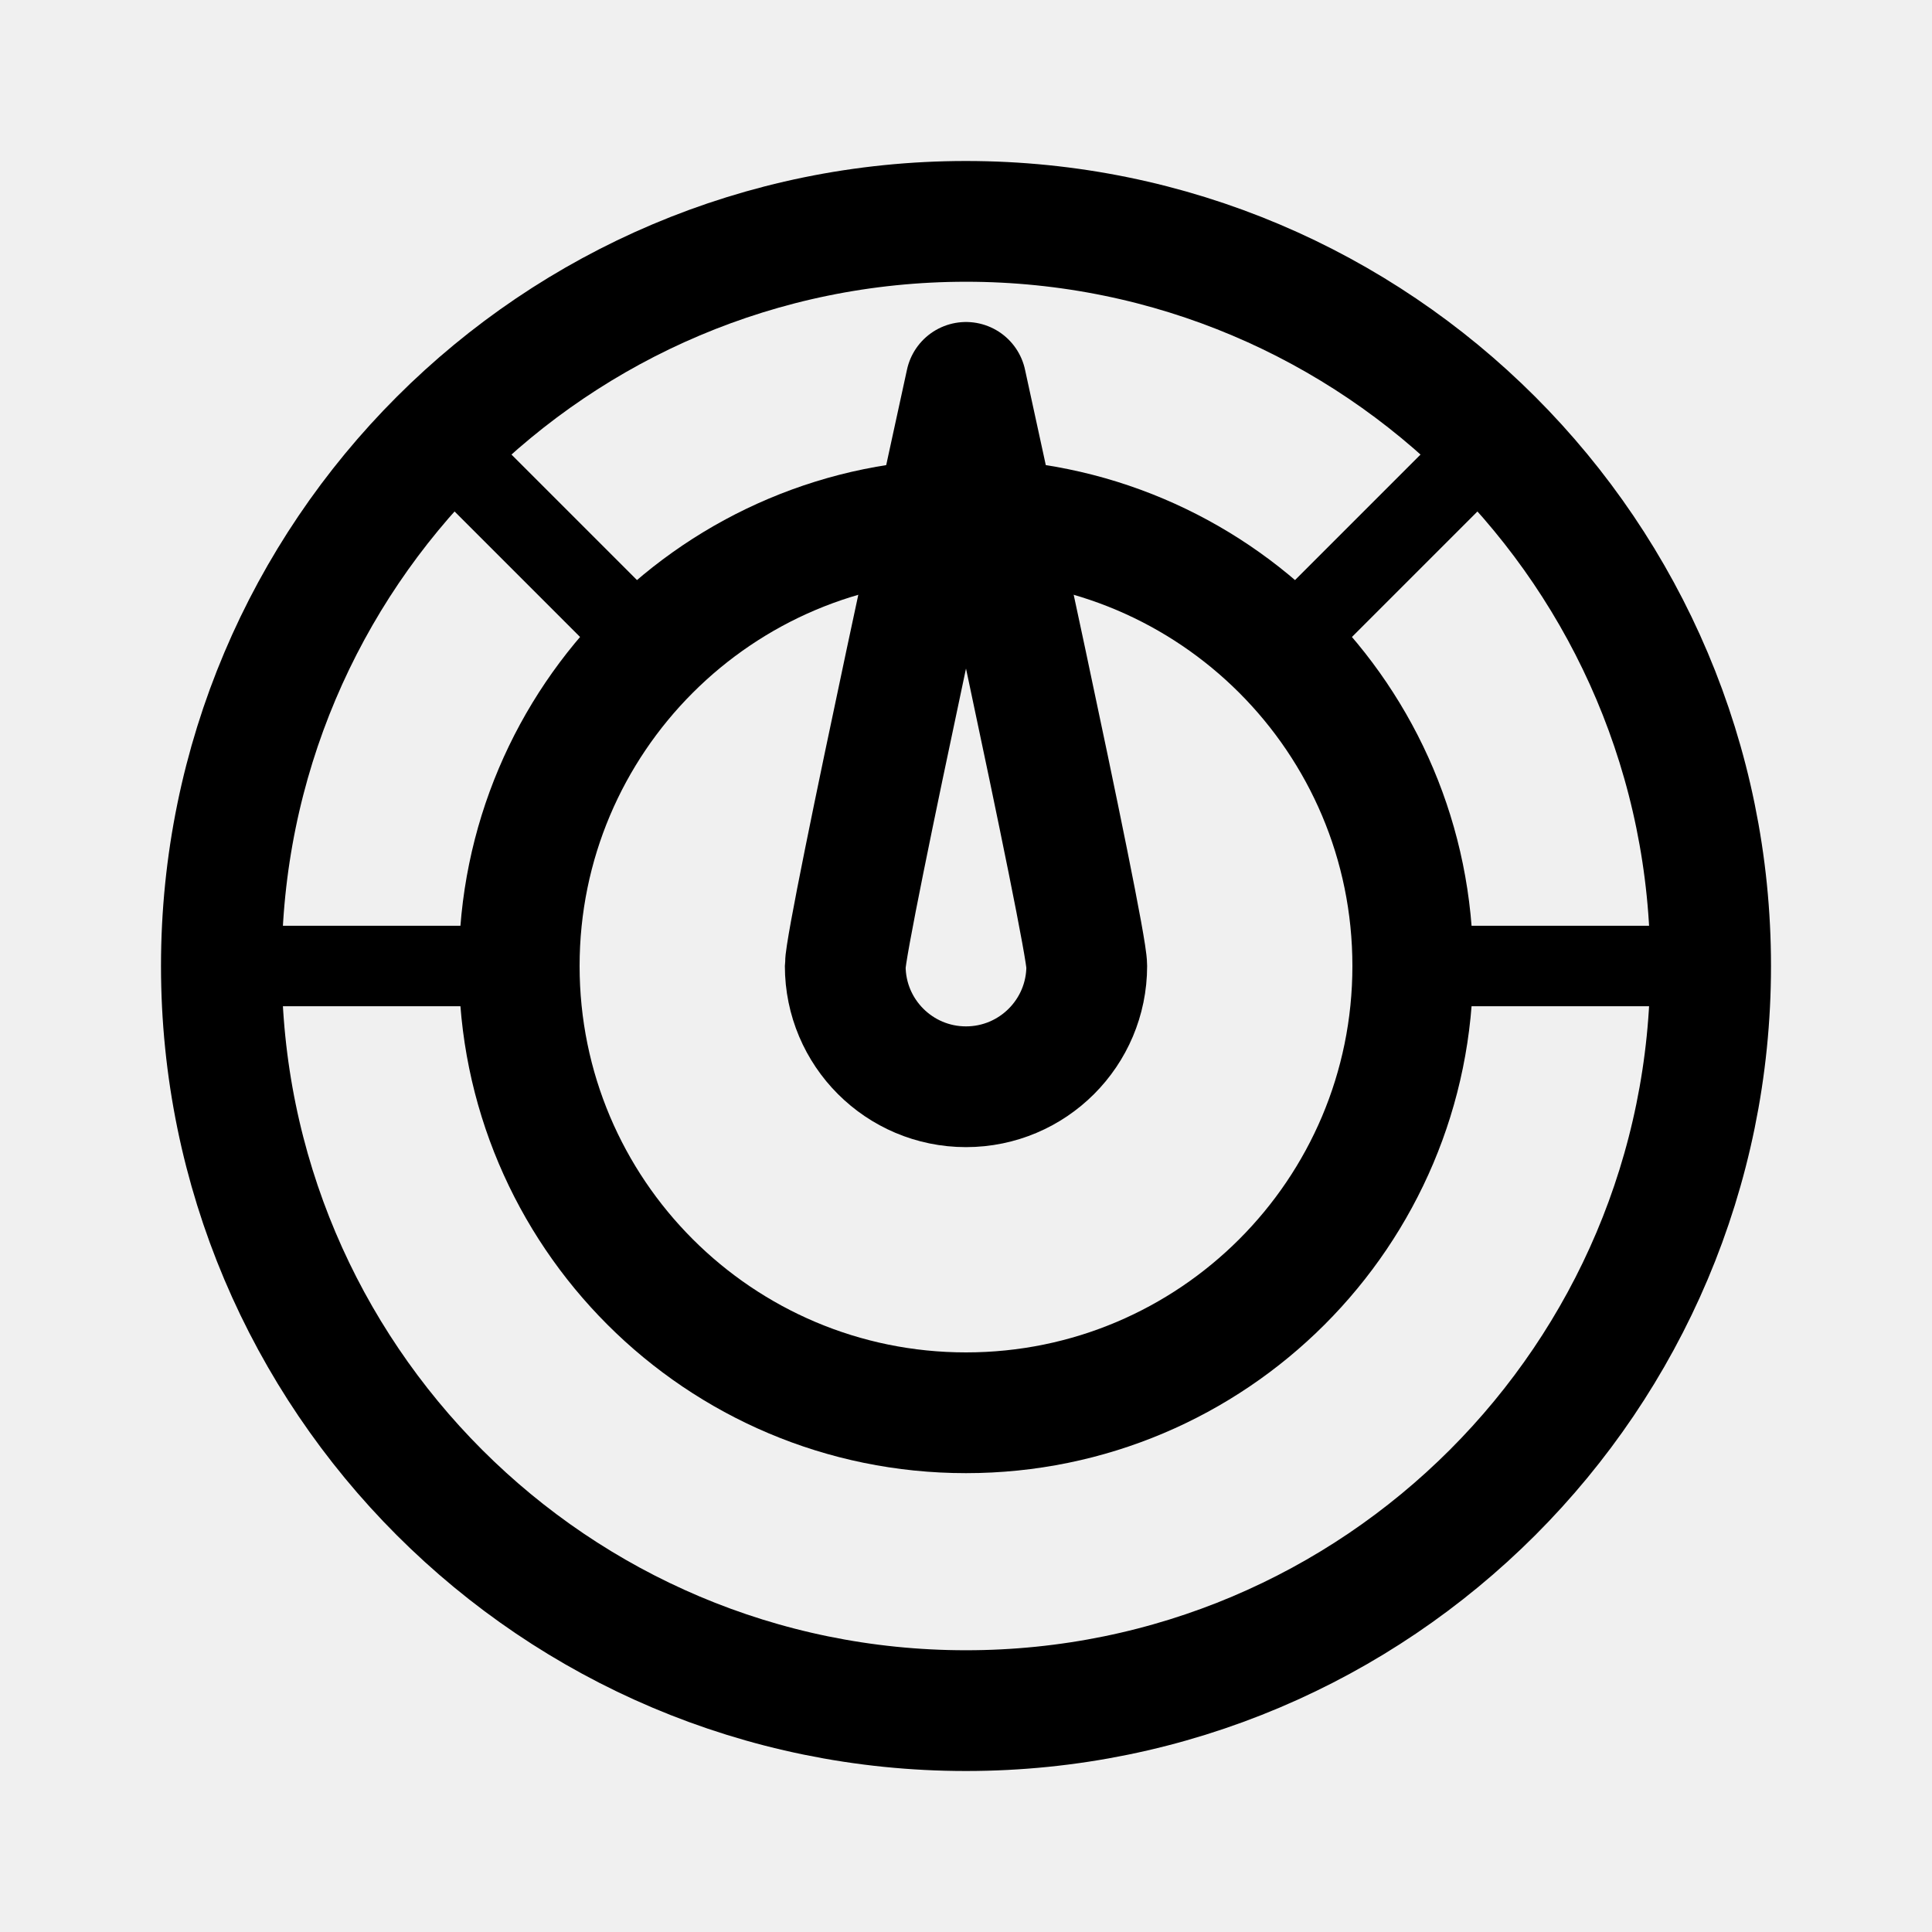
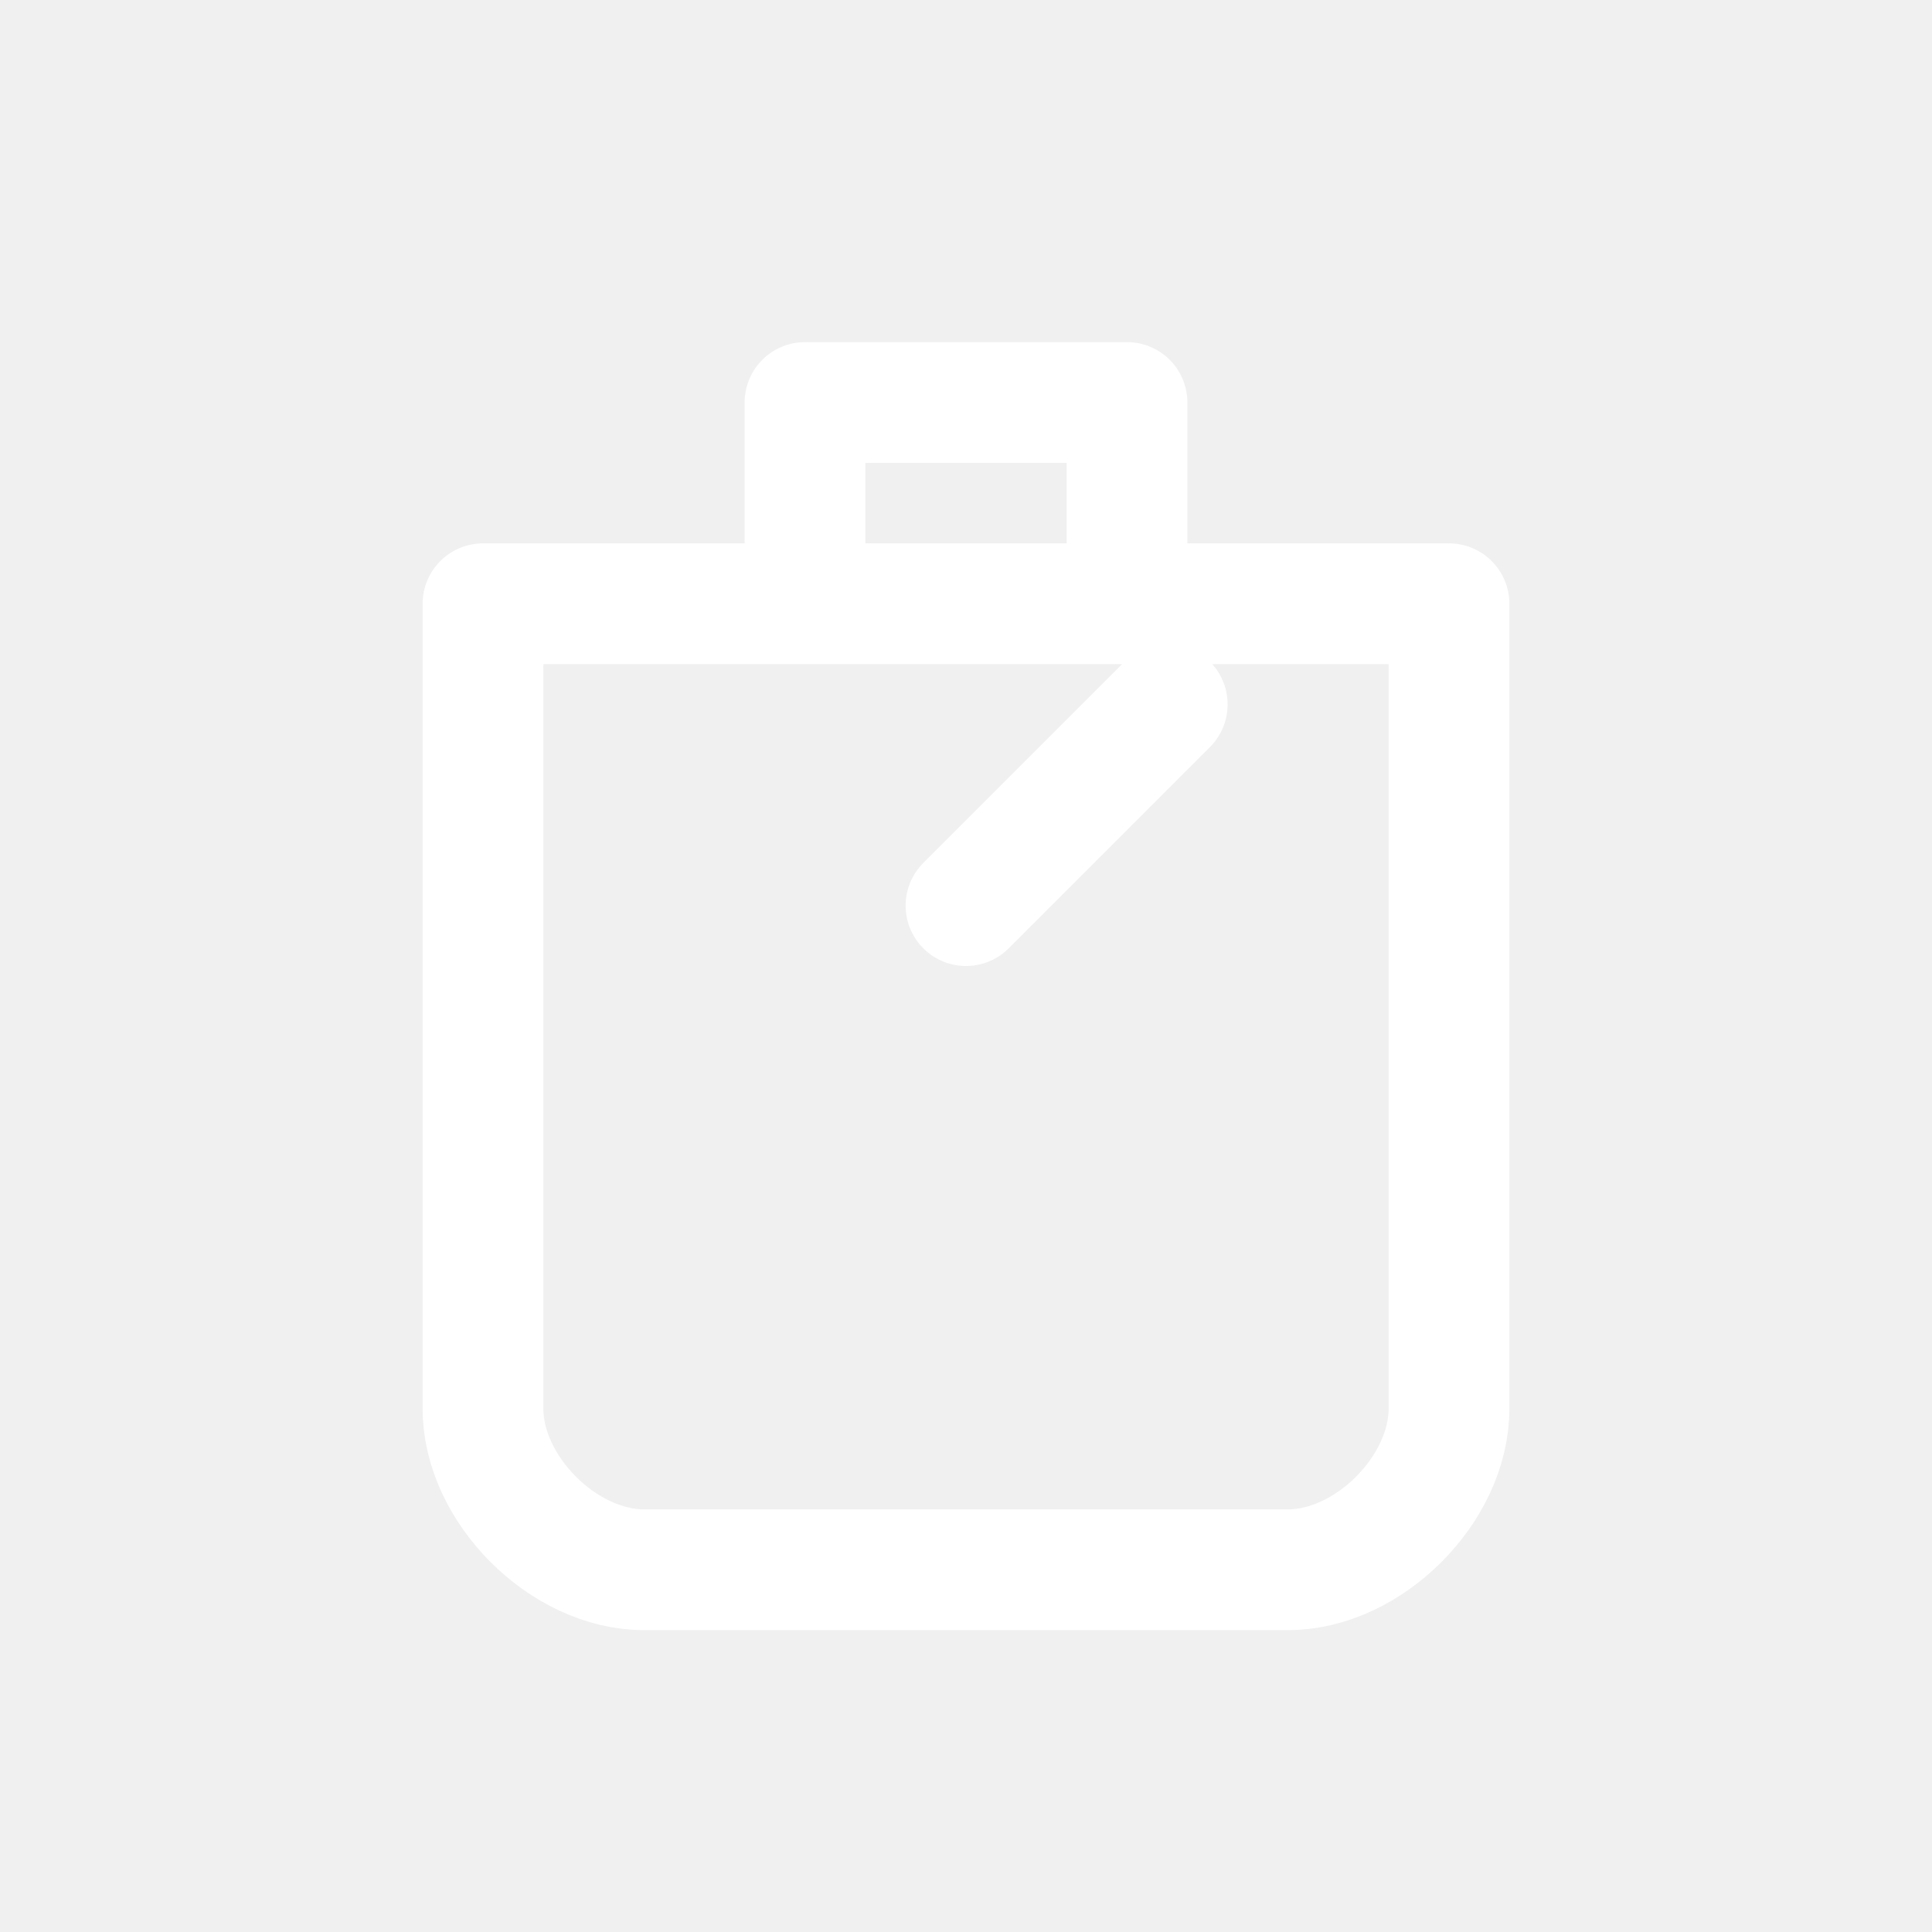
- <svg xmlns="http://www.w3.org/2000/svg" width="192" height="192" fill="none" stroke="#000" stroke-linejoin="round" stroke-width="12">
-   <circle cx="96" cy="96" r="74" />
-   <circle cx="96" cy="96" r="44.4" />
-   <path d="M108 96c0-3.183-12-58-12-58S84 92.817 84 96a12 12 0 0 0 24 0" />
-   <path stroke-linecap="round" stroke-width="8" d="m43.674 43.674 20.93 20.93M22 96h29.6m96.726-52.326-20.93 20.93M170 96h-29.6" />
+ <svg xmlns="http://www.w3.org/2000/svg" width="192" height="192" viewBox="0 0 192 192">
+   <path d="M48 60 H144 V140 C144 148, 136 156, 128 156 H64 C56 156, 48 148, 48 140 Z M80 60 V40 H112 V60 M96 90 L116 70" stroke="#FFFFFF" stroke-width="12" stroke-linecap="round" stroke-linejoin="round" fill="none" />
</svg>
